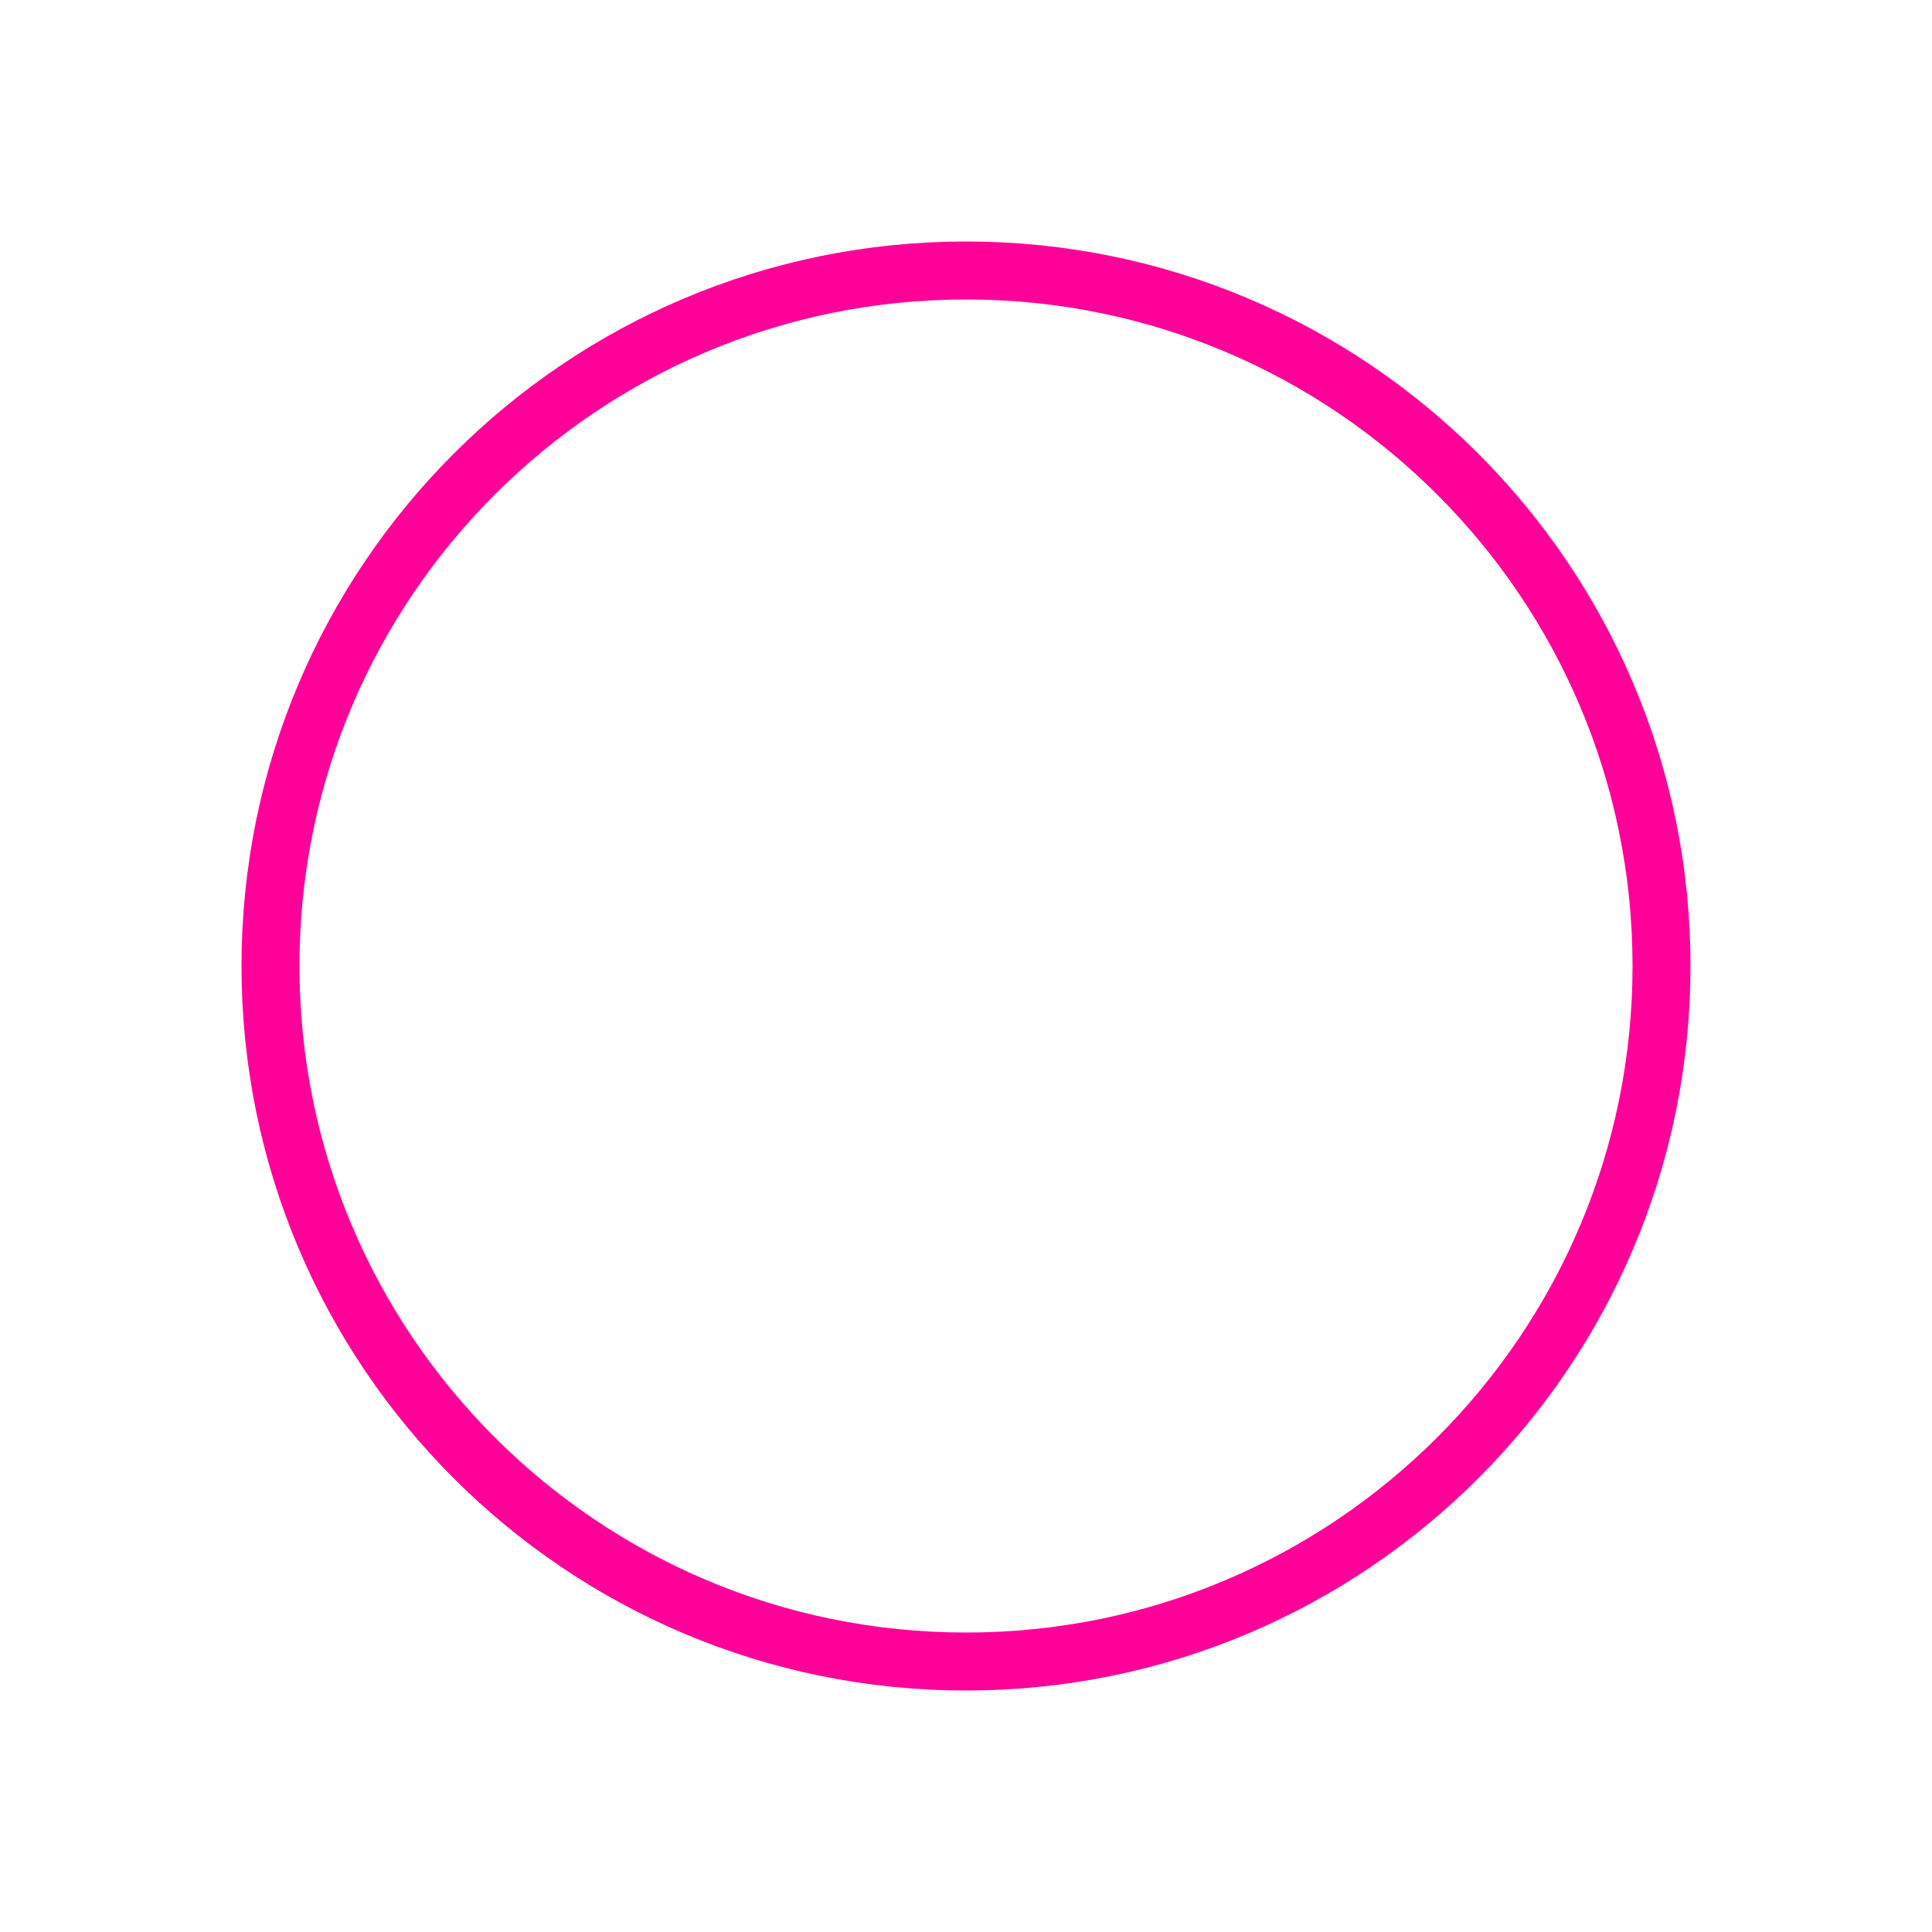
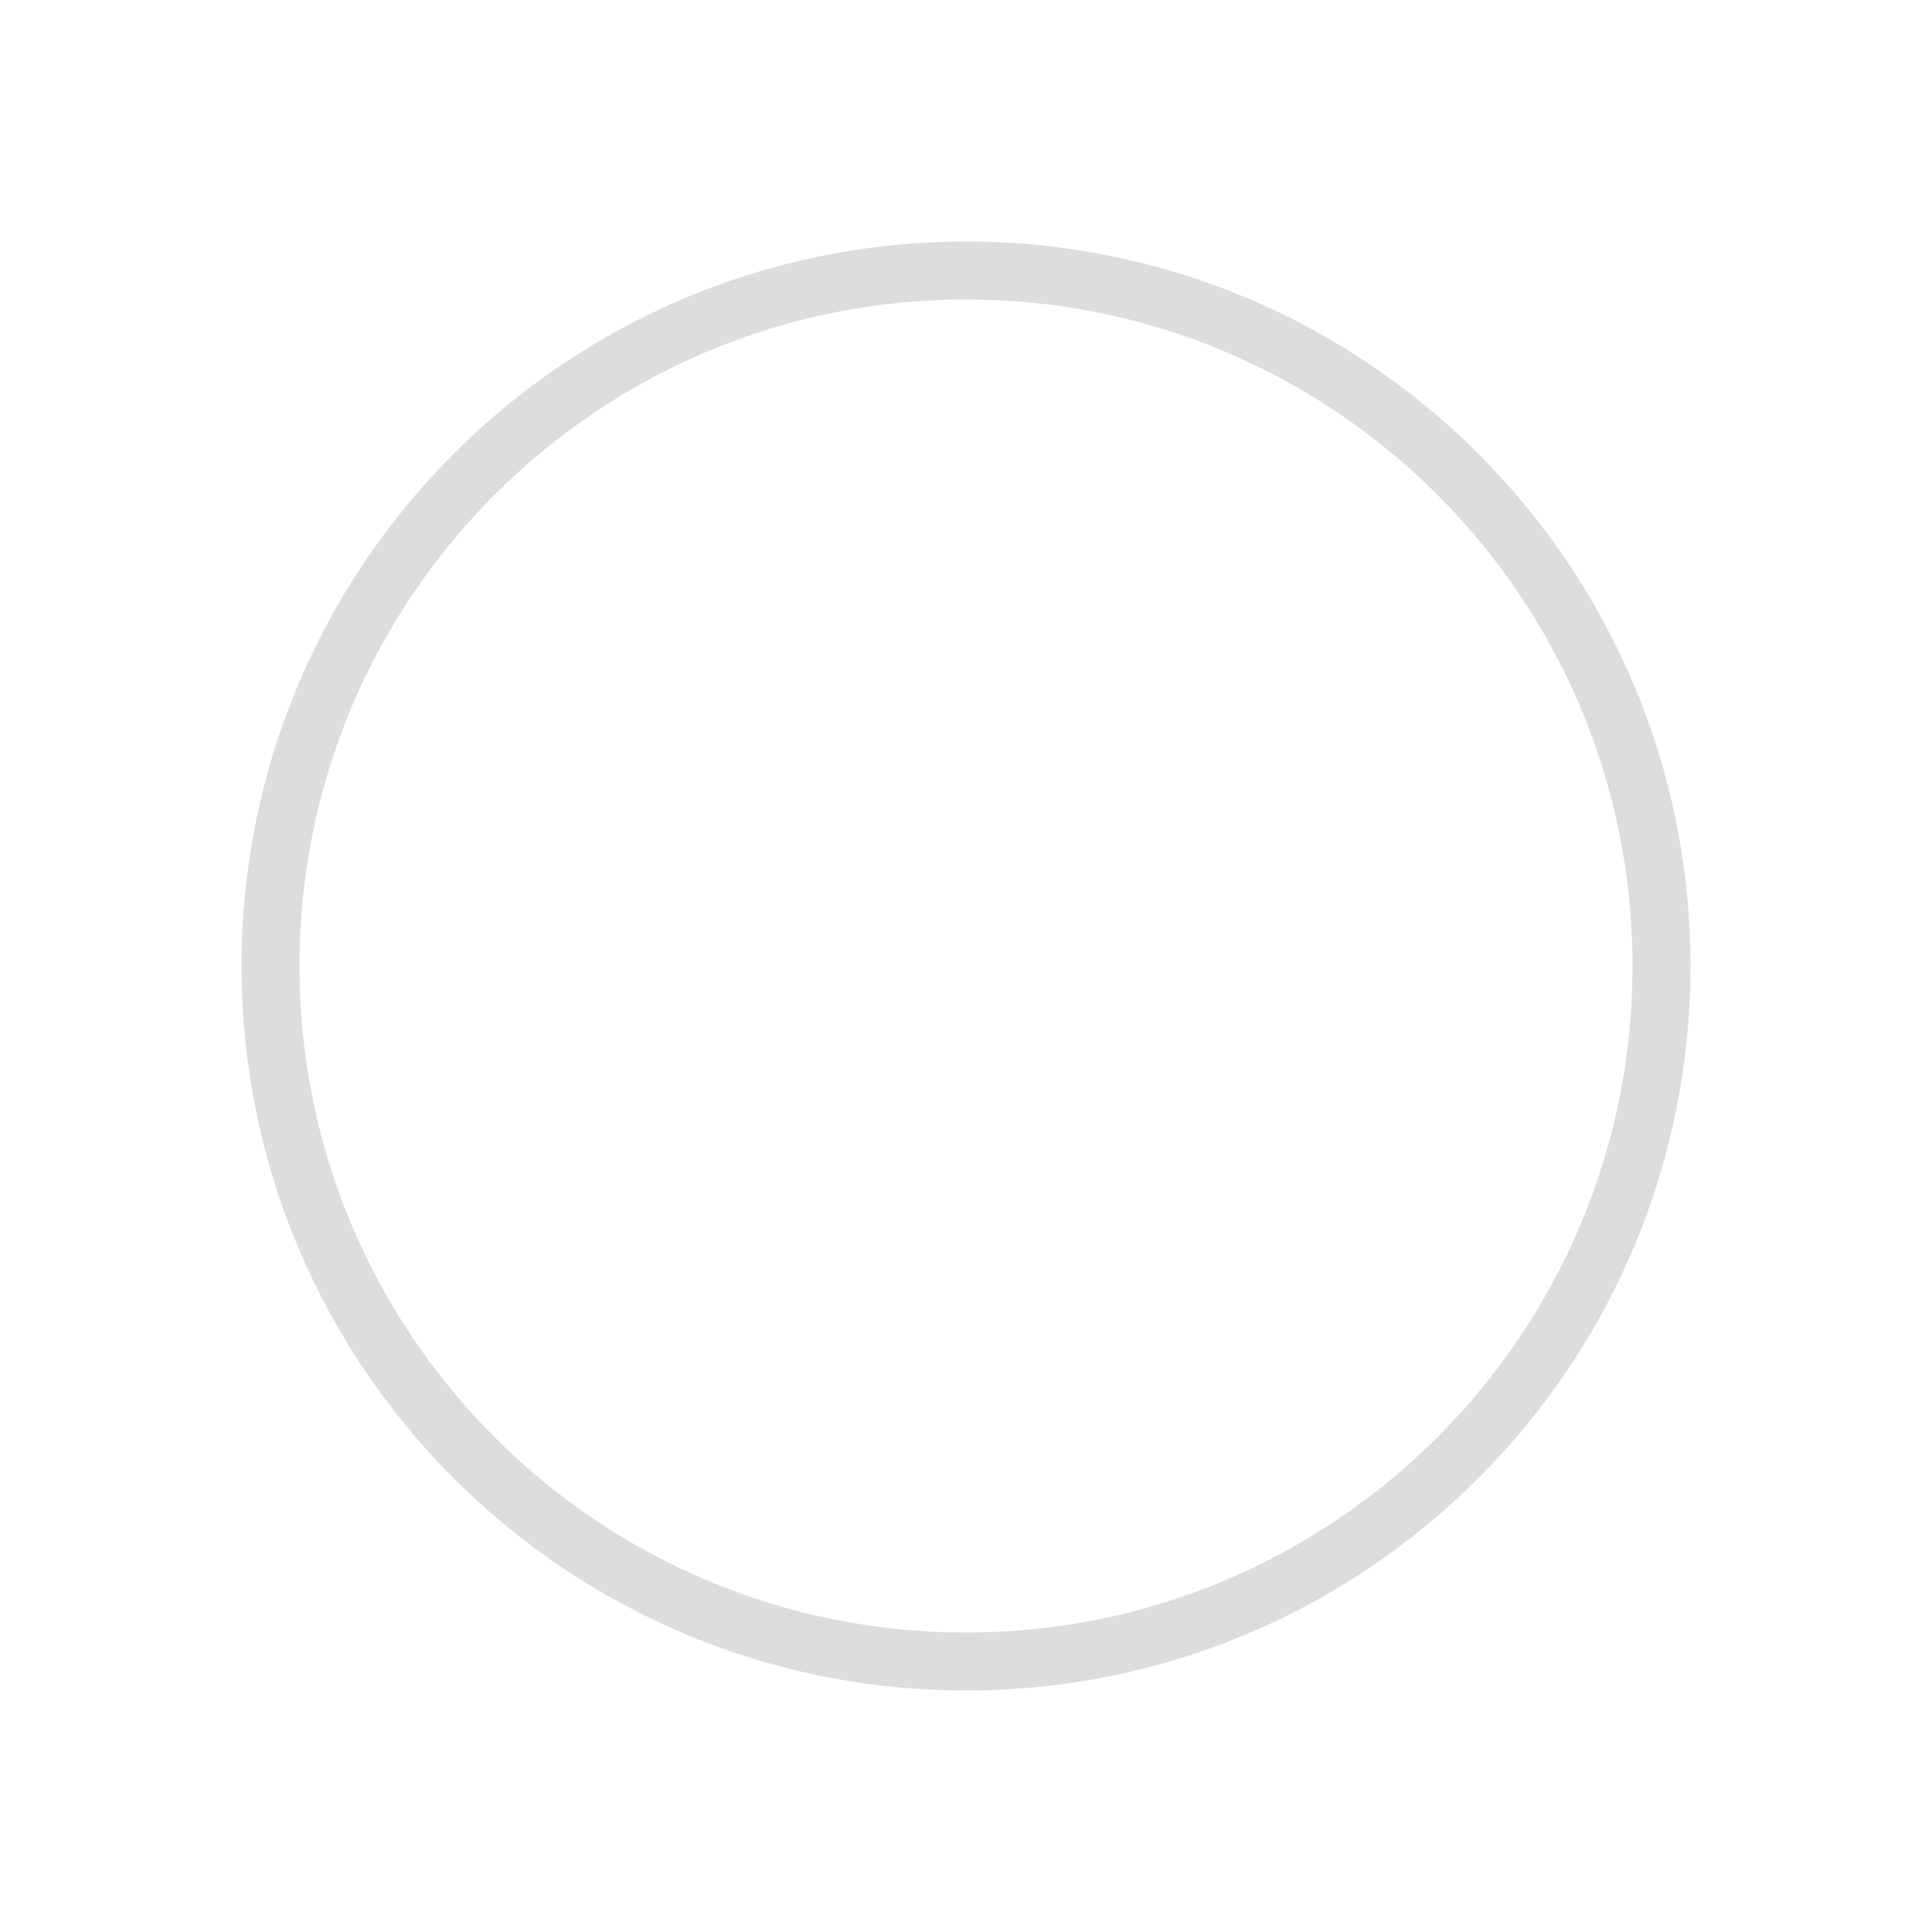
<svg xmlns="http://www.w3.org/2000/svg" style="margin: auto; background: rgba(0, 0, 0, 0); display: block;" width="200px" height="200px" viewBox="0 0 100 100" preserveAspectRatio="xMidYMid">
-   <circle cx="50" cy="50" r="36" stroke="rgba(255, 255, 255, 0)" stroke-width="0" fill="none" />
-   <circle cx="50" cy="50" r="36" stroke="#ff0099" stroke-width="3" stroke-linecap="square" fill="none">
+   <circle cx="50" cy="50" r="36" stroke="#ccc0" stroke-width="0" fill="none" />
+   <circle cx="50" cy="50" r="36" stroke="#ccca" stroke-width="3" stroke-linecap="square" fill="none">
    <animateTransform attributeName="transform" type="rotate" repeatCount="indefinite" dur="2s" values="0 50 50;180 50 50;720 50 50" keyTimes="0;0.5;1" />
    <animate attributeName="stroke-dasharray" repeatCount="indefinite" dur="2s" values="22.619 203.575;203.575 22.619;22.619 203.575" keyTimes="0;0.5;1" />
  </circle>
</svg>
